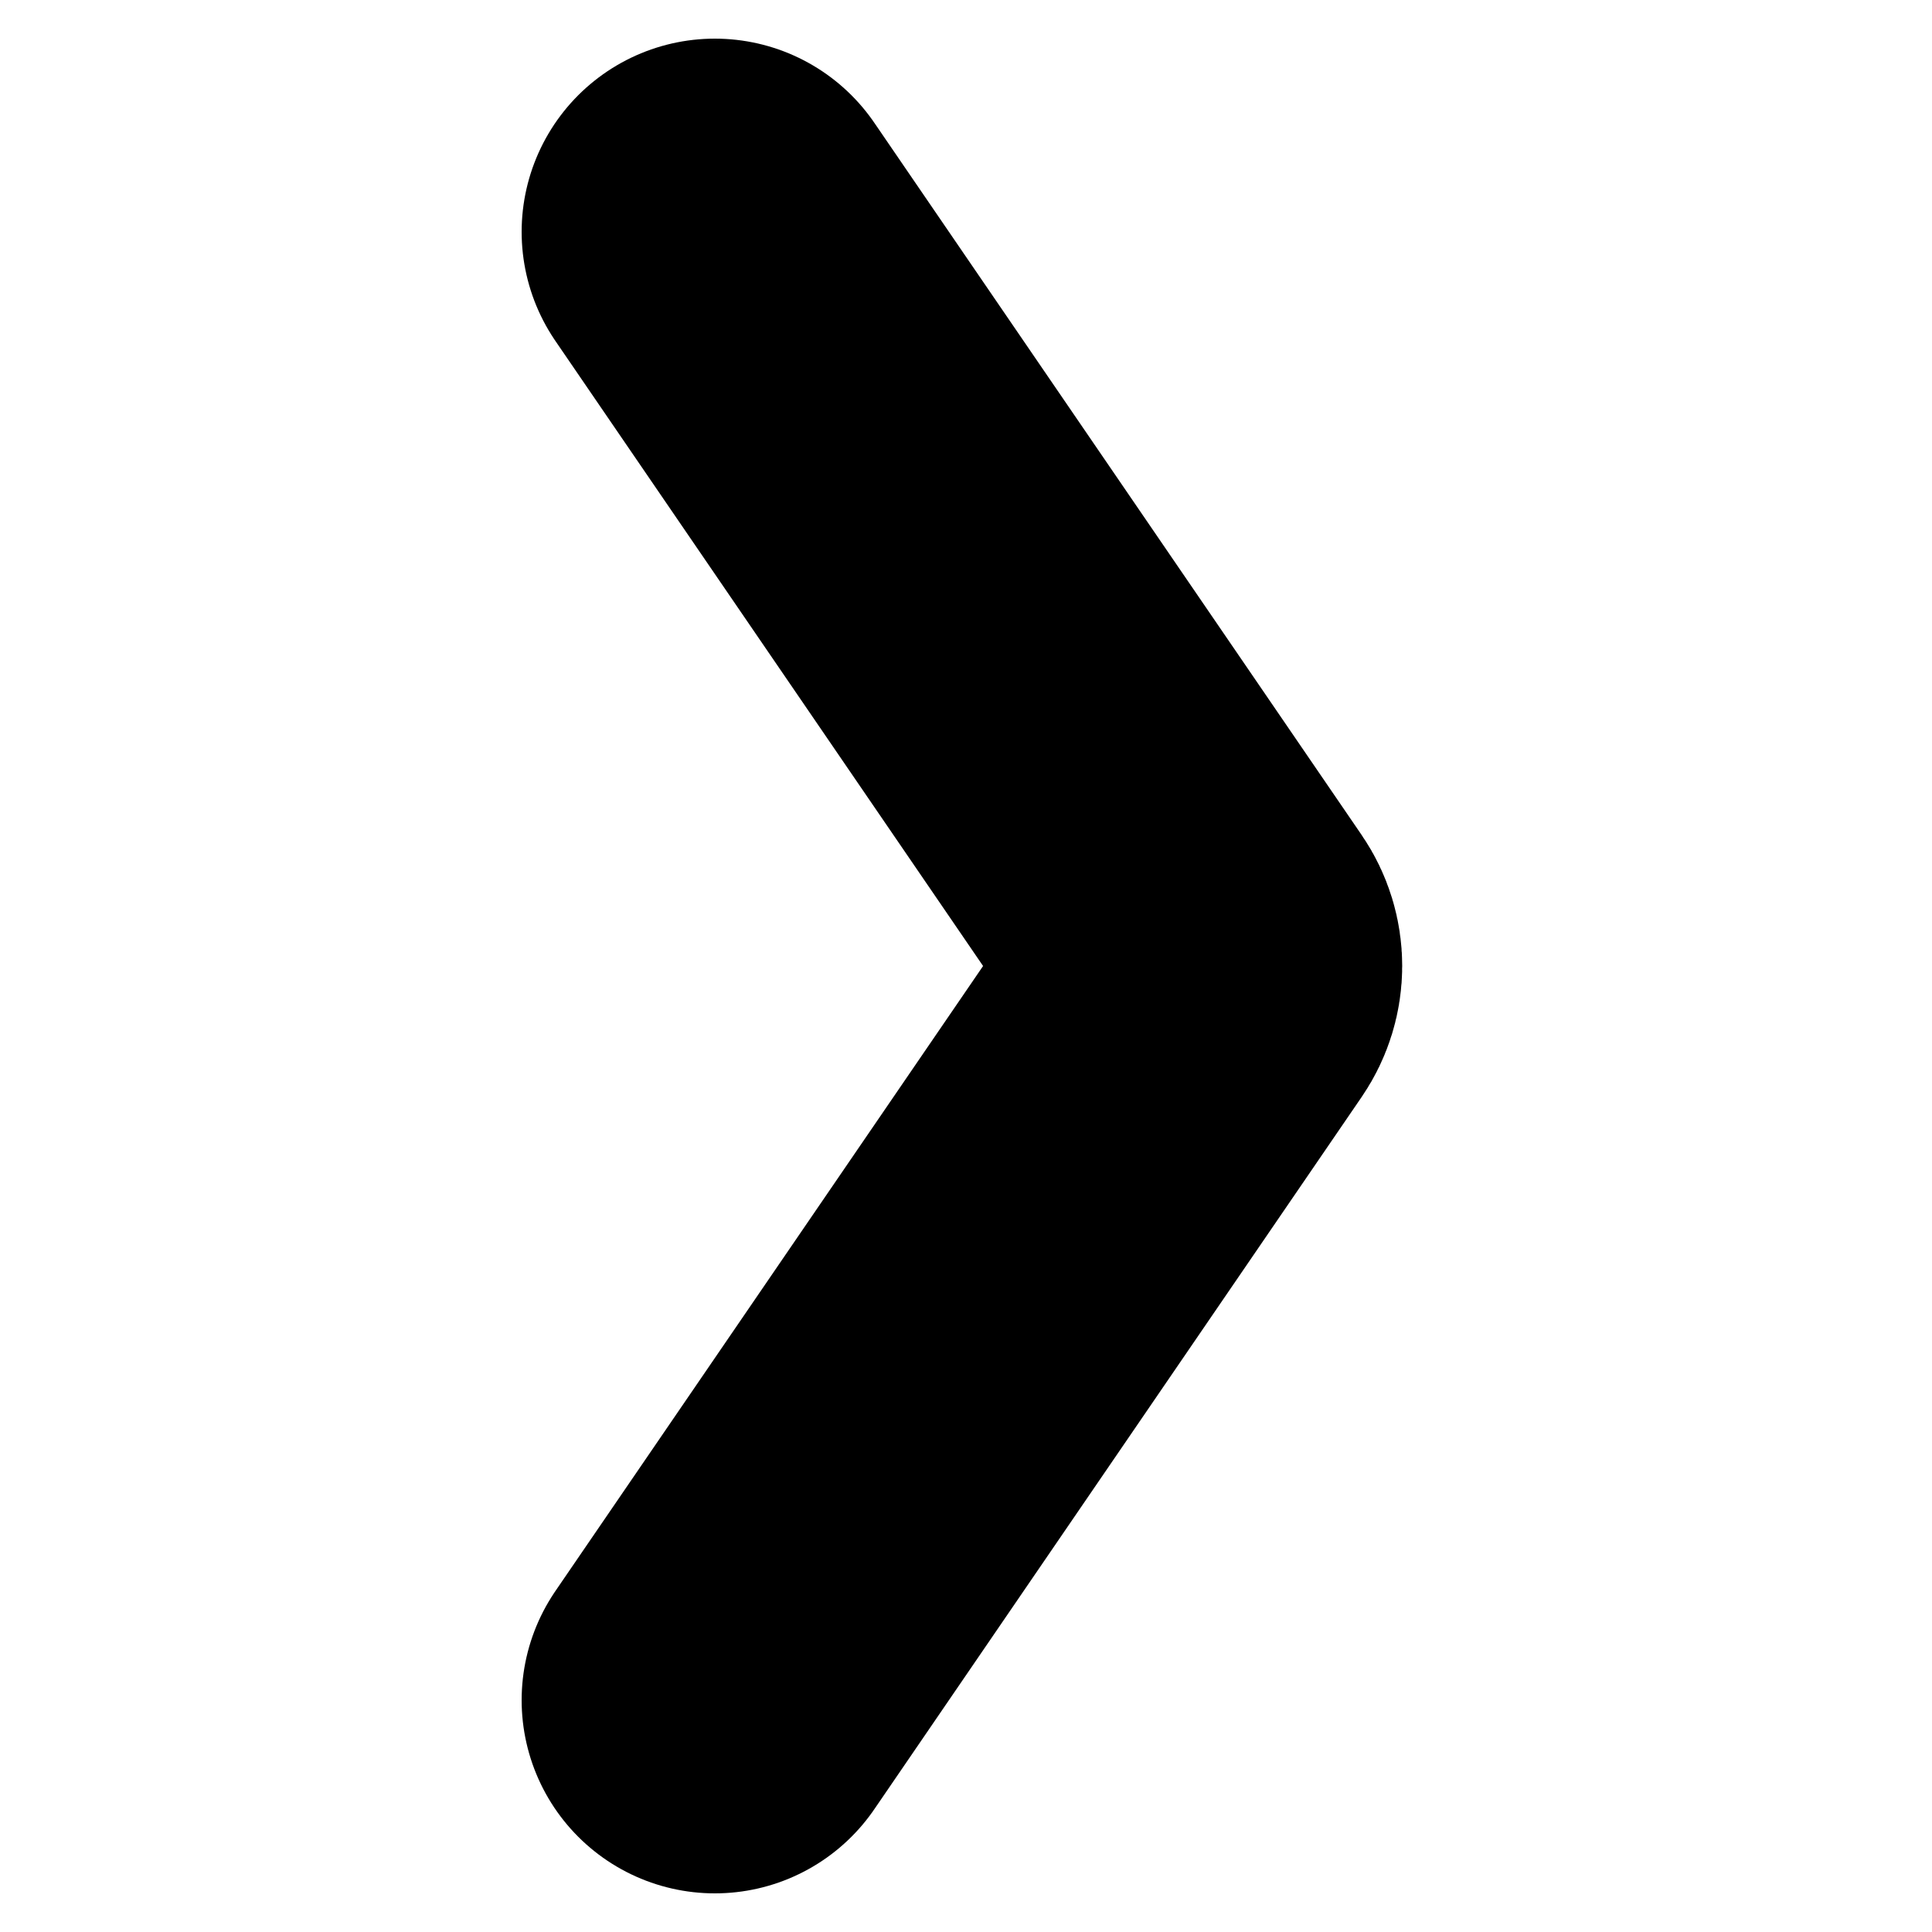
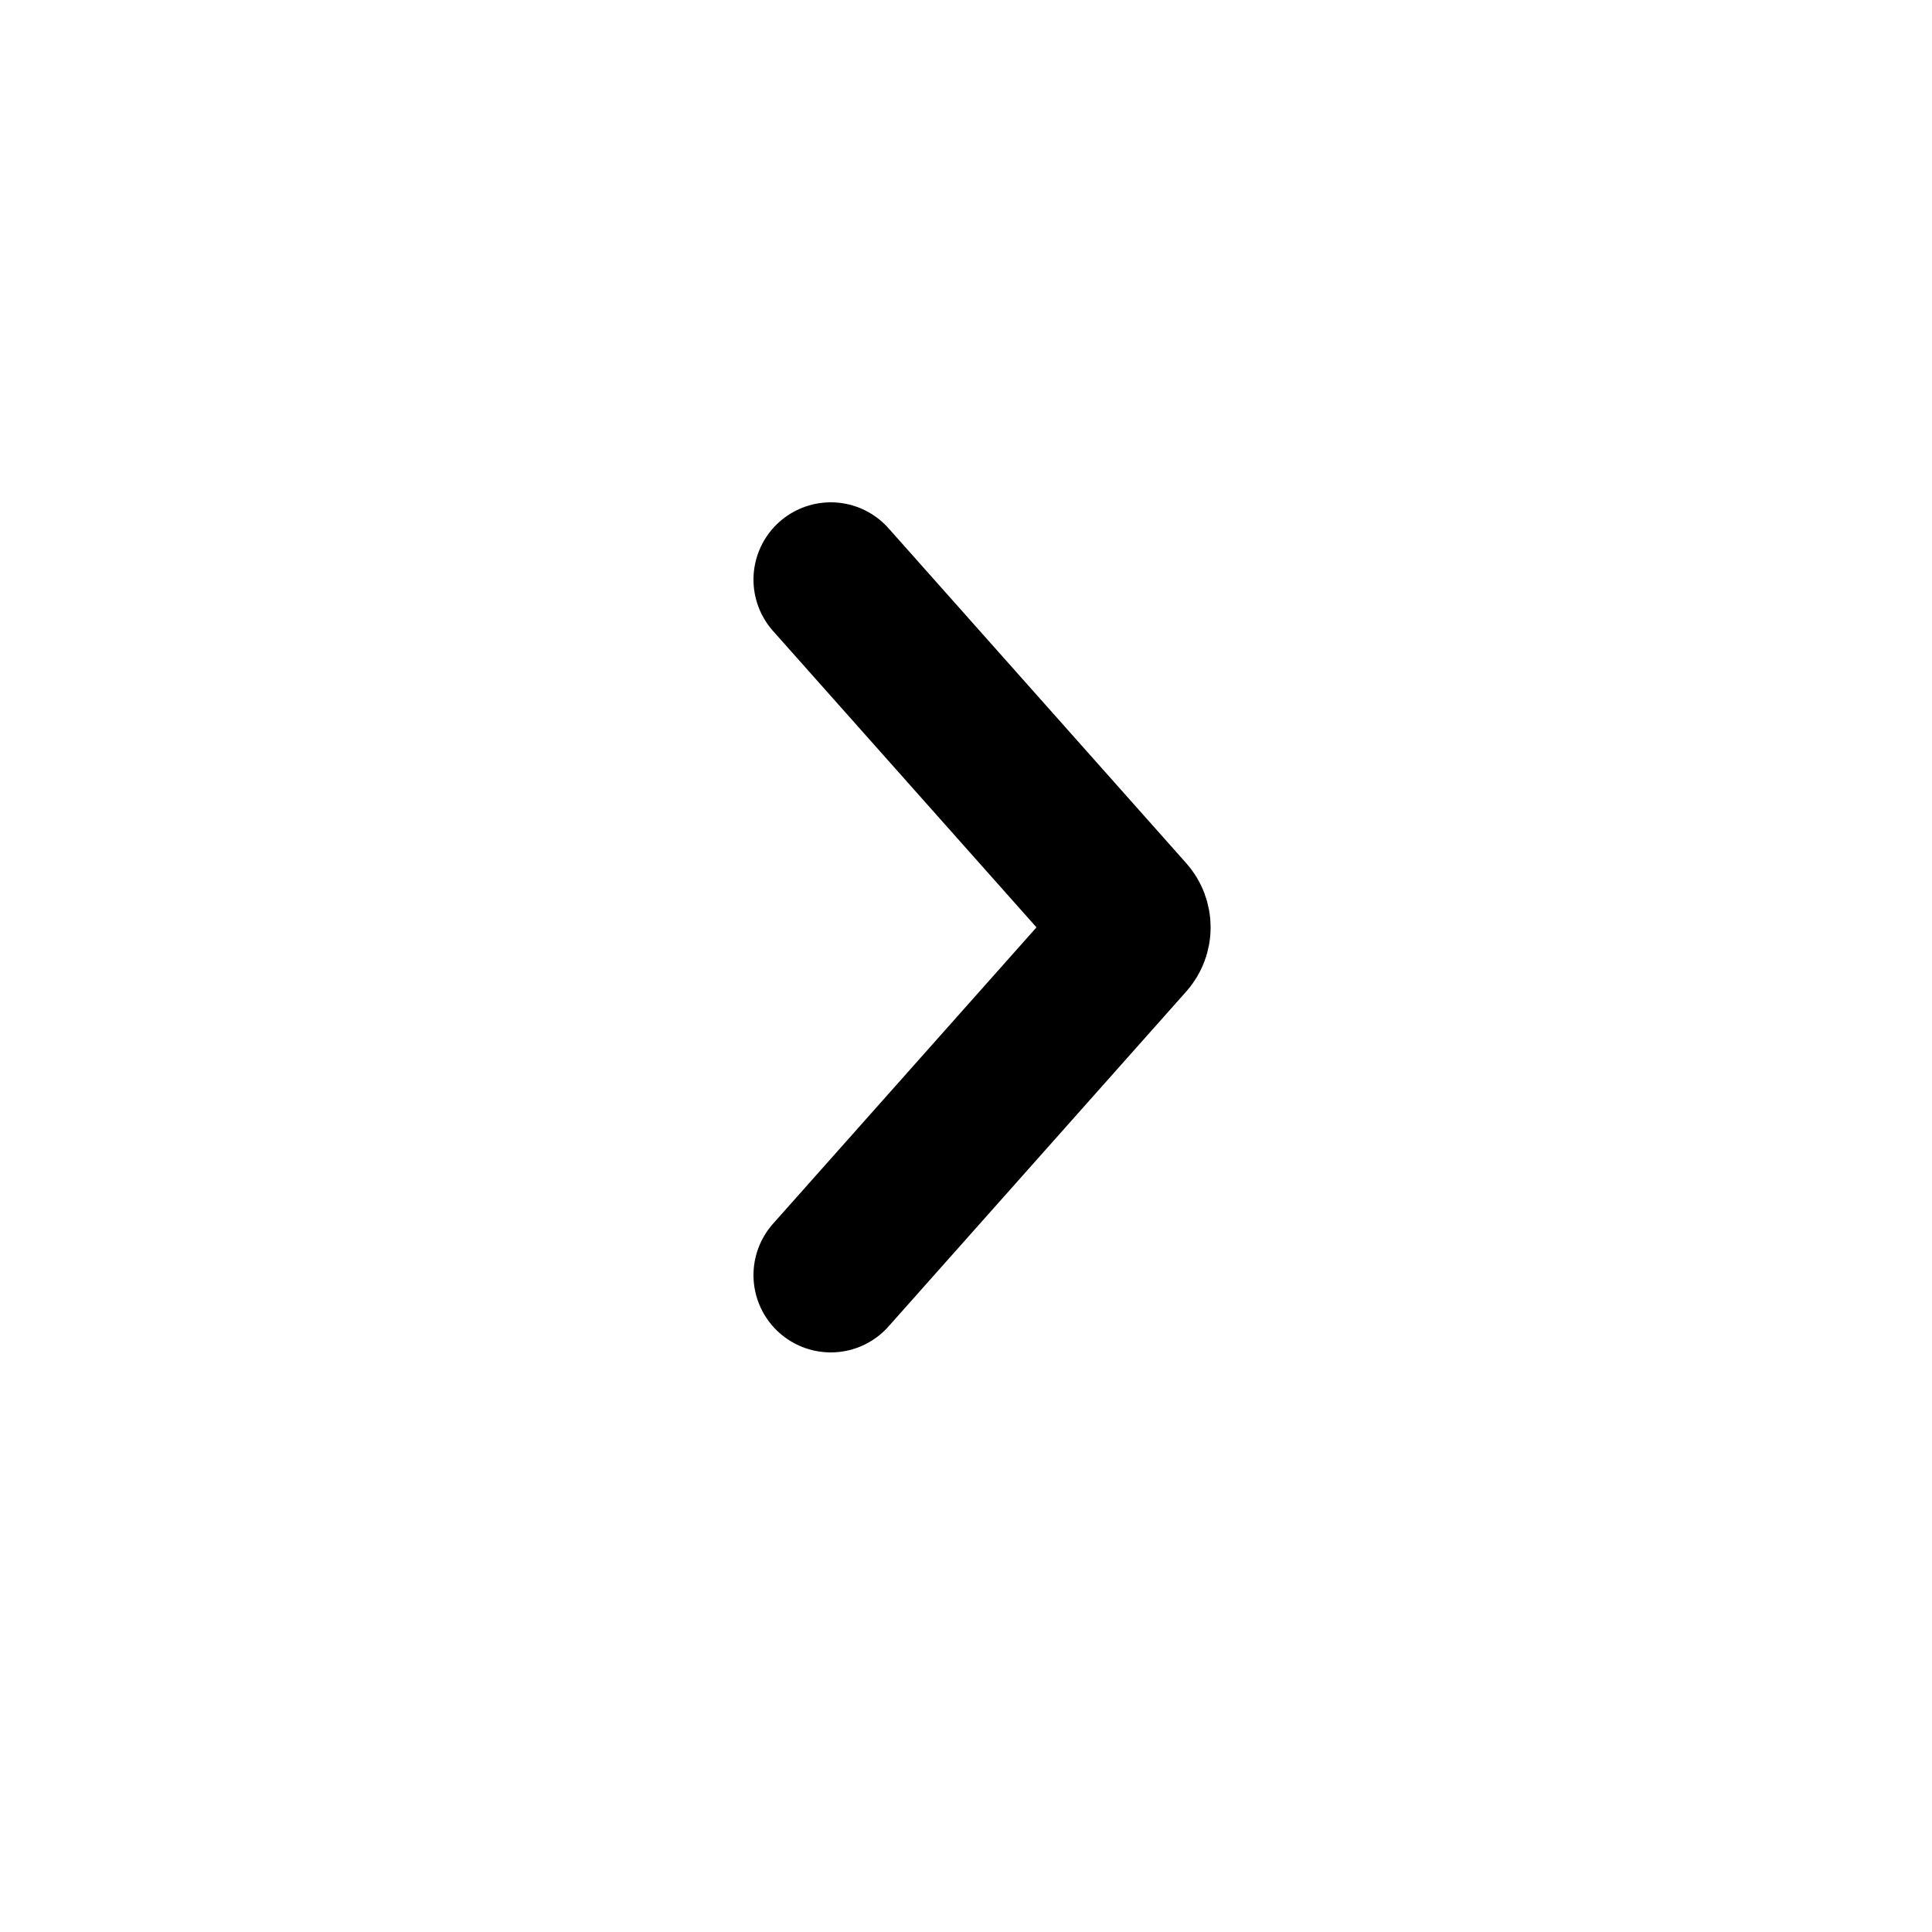
- <svg xmlns="http://www.w3.org/2000/svg" width="50" height="50" viewBox="0 0 50 50" fill="none">
-   <path d="M18.5 6L31.114 24.435C31.347 24.776 31.347 25.224 31.114 25.565L18.5 44" stroke="black" stroke-width="10" stroke-linecap="round" />
+ <svg xmlns="http://www.w3.org/2000/svg" width="100" height="100" viewBox="0 0 100 100" fill="none">
+   <path d="M43 30L58.41 47.336C58.746 47.715 58.746 48.285 58.41 48.664L43 66" stroke="black" stroke-width="8" stroke-linecap="round" />
</svg>
